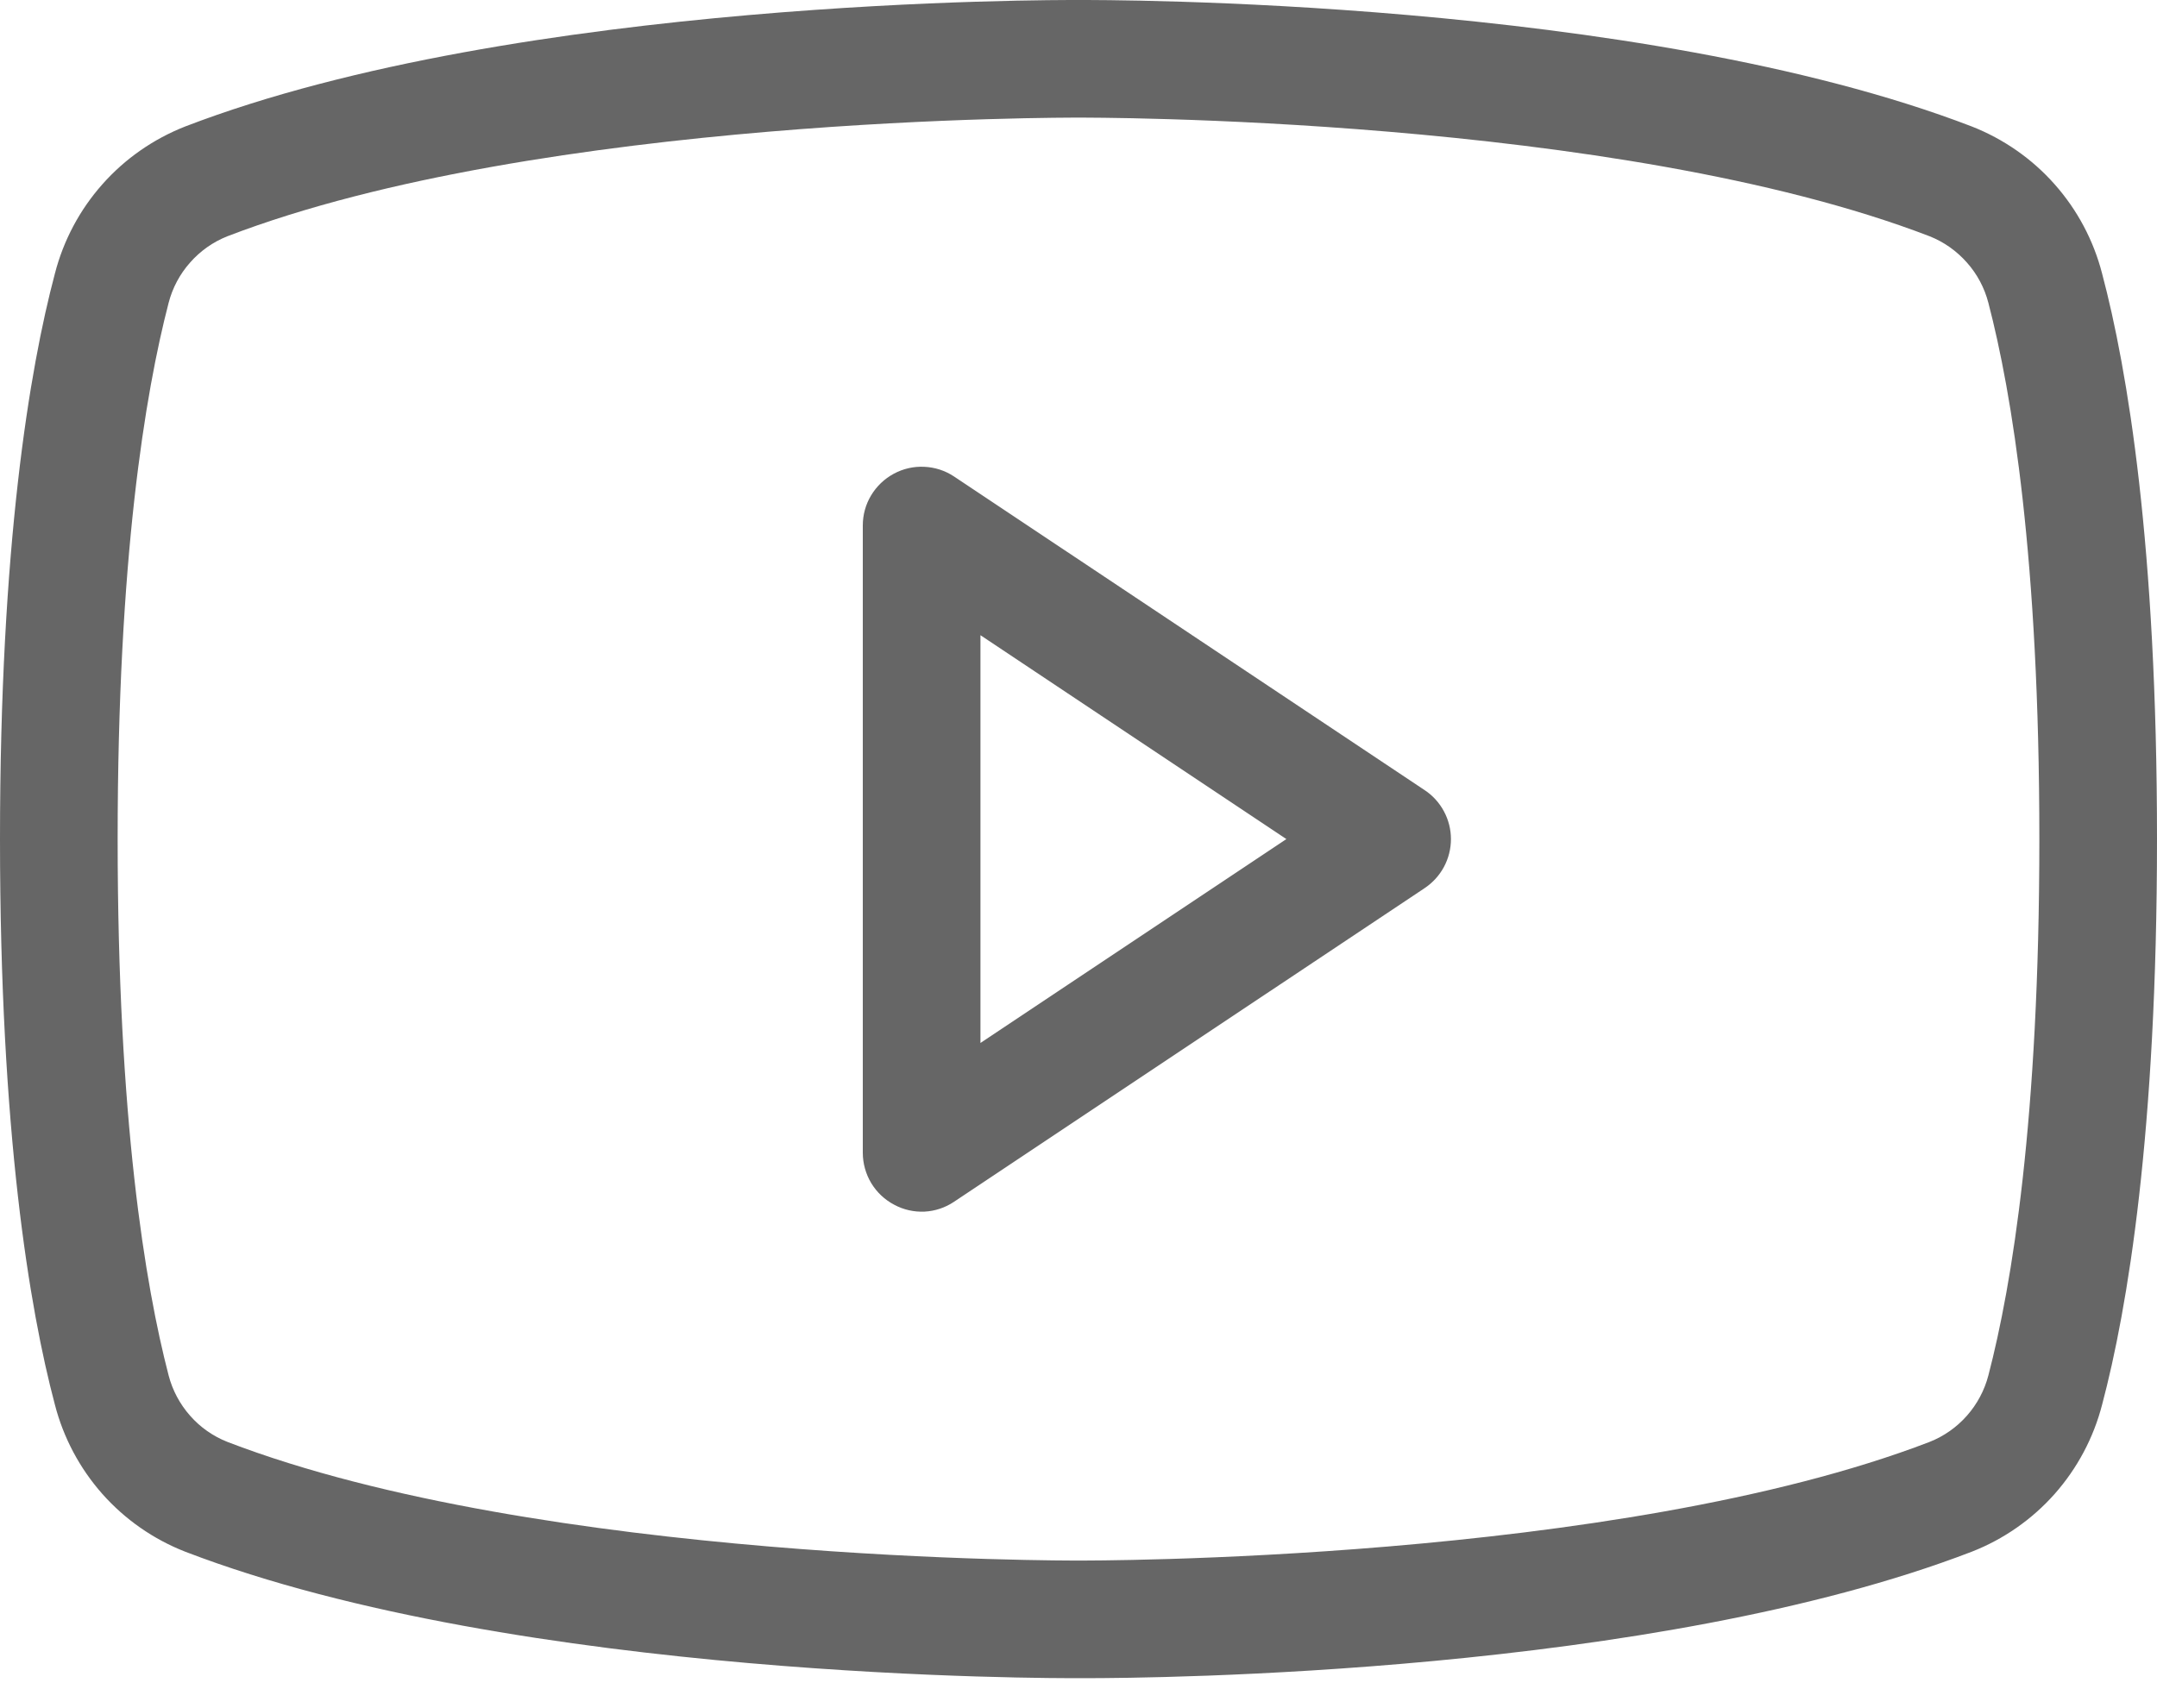
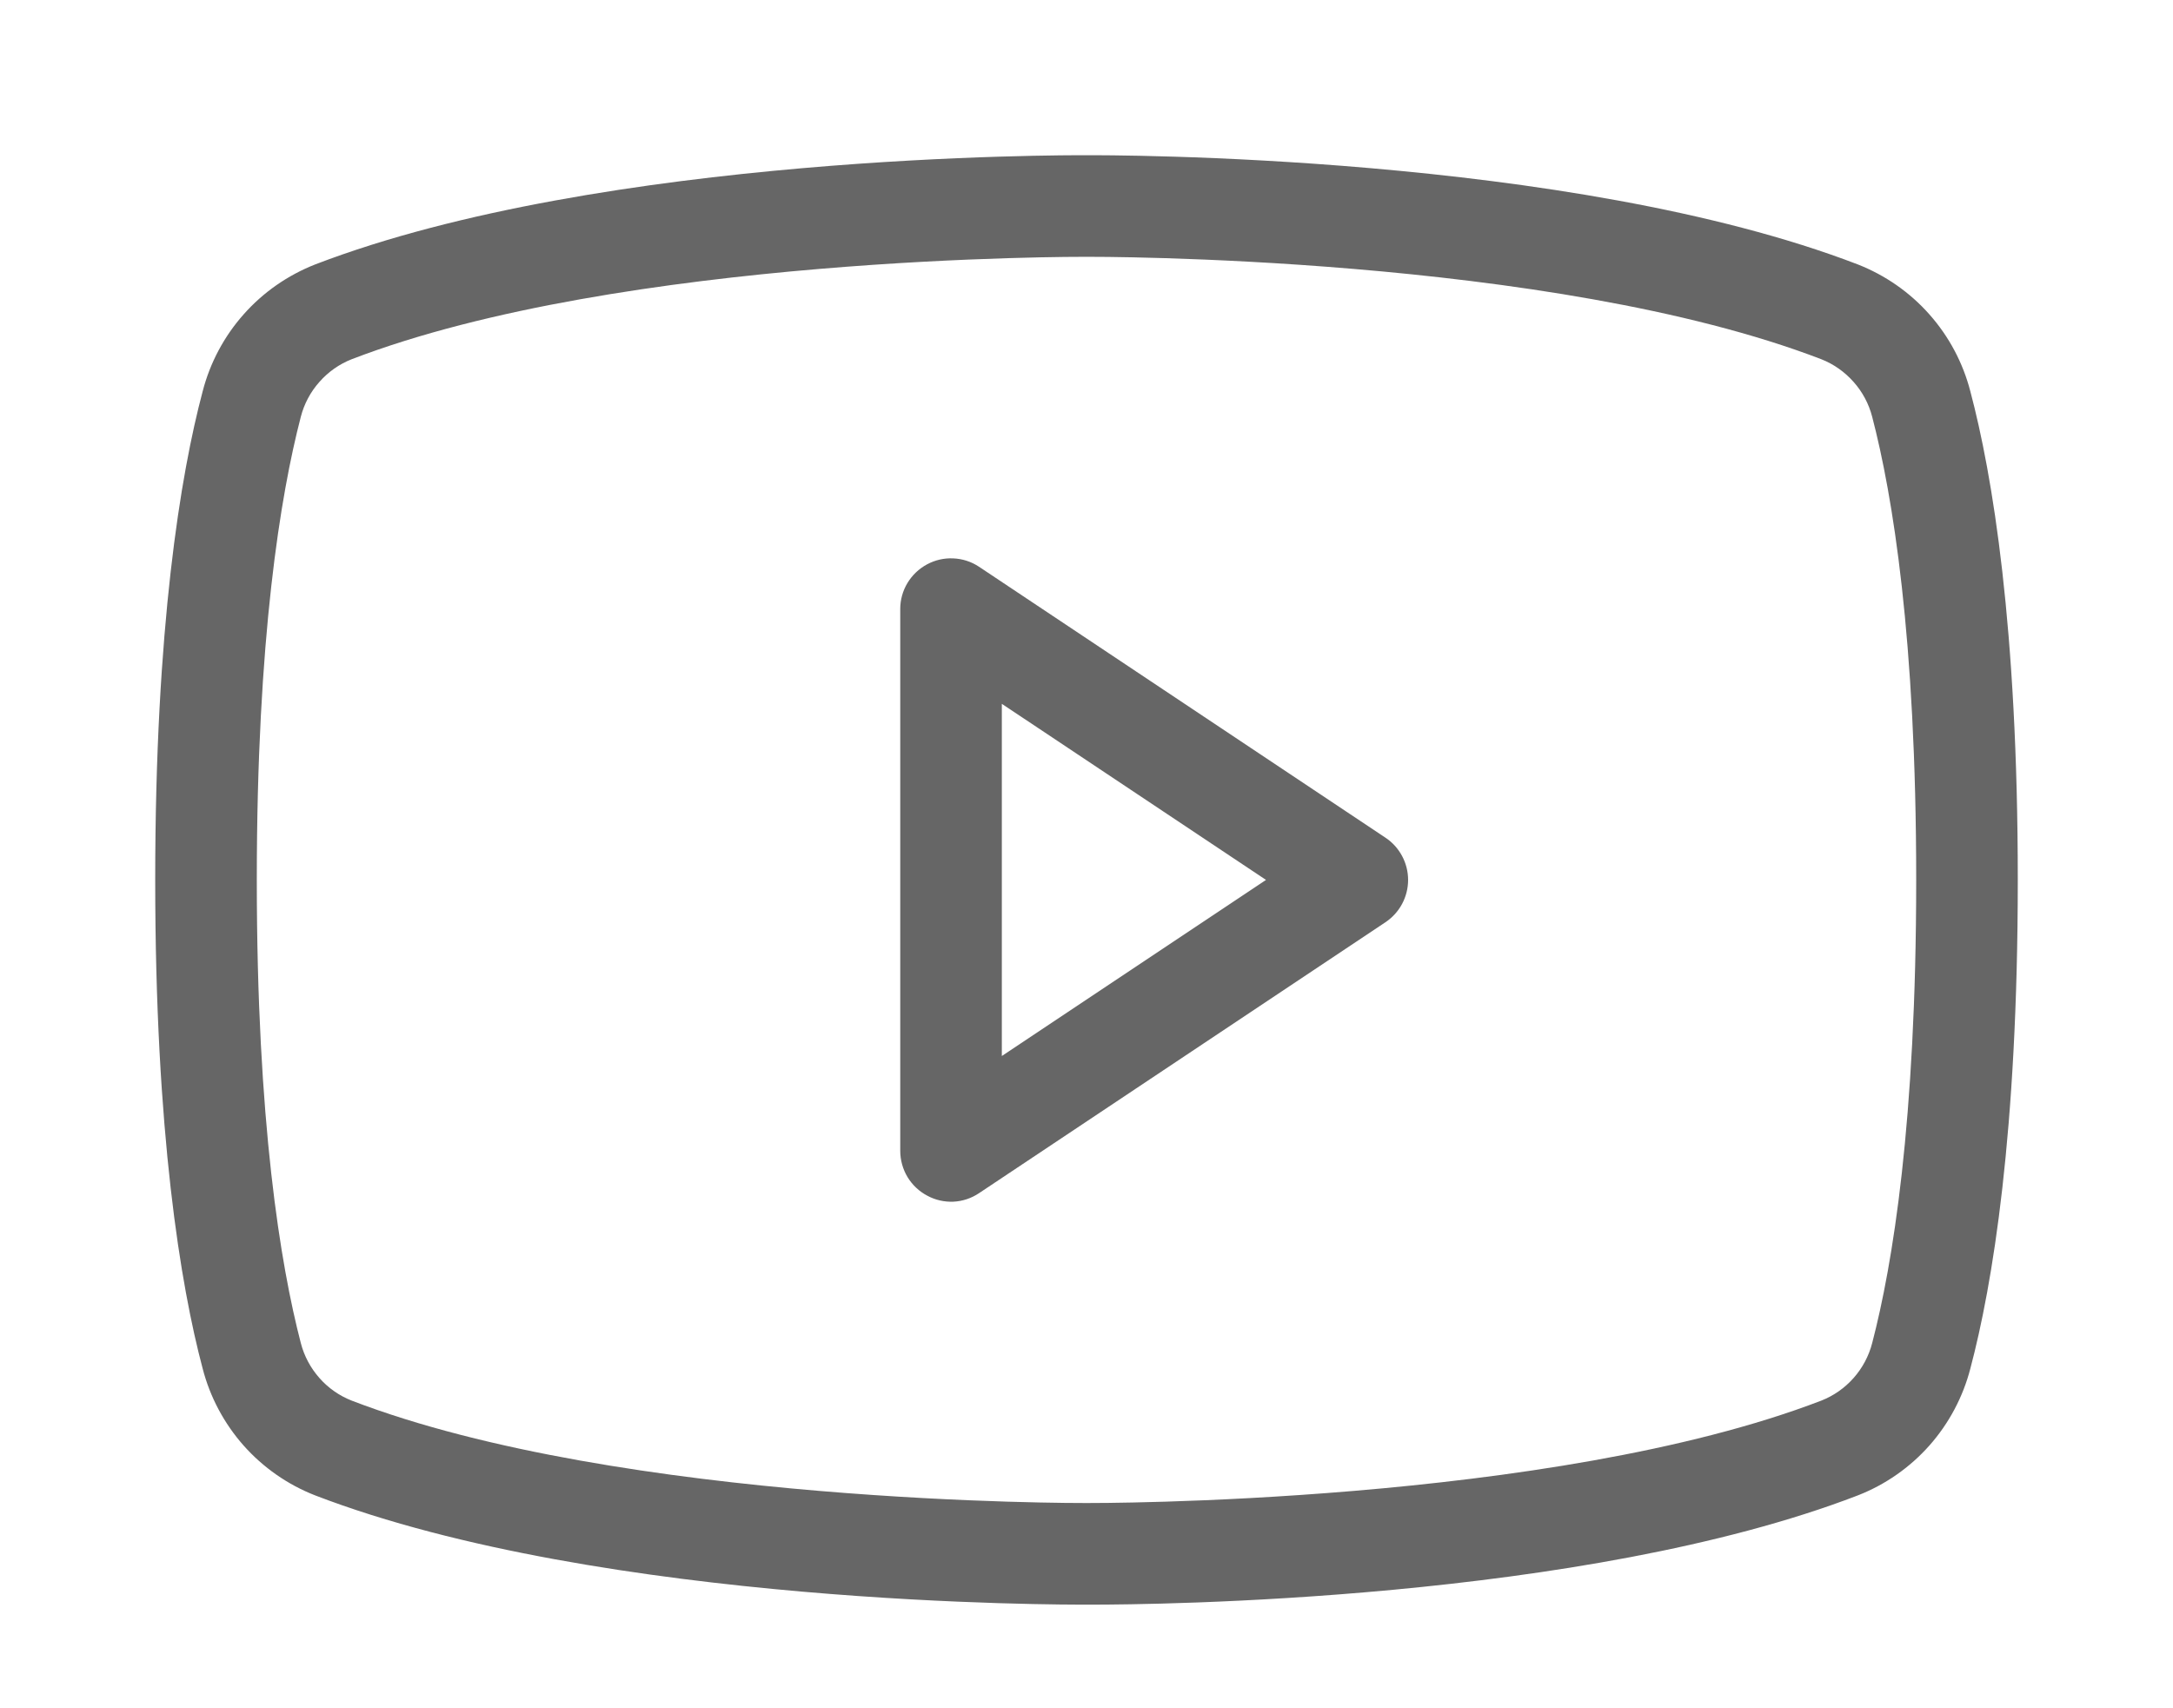
- <svg xmlns="http://www.w3.org/2000/svg" width="24" height="19" viewBox="0 0 24 19" fill="none">
-   <path d="M15.851 8.793L10.614 5.302C10.516 5.237 10.402 5.2 10.284 5.195C10.166 5.189 10.049 5.216 9.945 5.272C9.841 5.328 9.754 5.411 9.693 5.512C9.632 5.613 9.6 5.729 9.6 5.847V12.829C9.6 12.948 9.633 13.065 9.694 13.167C9.756 13.269 9.844 13.352 9.949 13.407C10.052 13.463 10.169 13.489 10.286 13.484C10.404 13.478 10.517 13.44 10.614 13.375L15.851 9.884C15.941 9.824 16.015 9.743 16.066 9.648C16.117 9.553 16.144 9.446 16.144 9.338C16.144 9.23 16.117 9.124 16.066 9.029C16.015 8.934 15.941 8.852 15.851 8.793ZM10.909 11.607V7.069L14.313 9.338L10.909 11.607ZM23.389 3.044C23.294 2.675 23.113 2.335 22.861 2.051C22.609 1.766 22.292 1.546 21.938 1.407C18.218 -0.022 12.251 1.91553e-05 12 1.91553e-05C11.749 1.91553e-05 5.782 -0.022 2.062 1.407C1.708 1.546 1.391 1.766 1.139 2.051C0.887 2.335 0.706 2.675 0.611 3.044C0.327 4.113 0 6.076 0 9.338C0 12.6 0.327 14.564 0.611 15.633C0.706 16.001 0.887 16.341 1.139 16.626C1.391 16.91 1.708 17.131 2.062 17.269C5.782 18.698 11.749 18.676 12 18.676H12.076C12.829 18.676 18.393 18.633 21.938 17.269C22.292 17.131 22.609 16.91 22.861 16.626C23.113 16.341 23.294 16.001 23.389 15.633C23.673 14.564 24 12.6 24 9.338C24 6.076 23.673 4.113 23.389 3.044ZM22.124 15.306C22.081 15.472 21.999 15.626 21.885 15.755C21.771 15.884 21.629 15.984 21.469 16.047C17.978 17.389 12.066 17.367 12 17.367C11.934 17.367 6.022 17.389 2.531 16.047C2.371 15.984 2.228 15.884 2.115 15.755C2.001 15.626 1.919 15.472 1.876 15.306C1.615 14.302 1.309 12.458 1.309 9.338C1.309 6.218 1.615 4.375 1.876 3.371C1.919 3.204 2.001 3.05 2.115 2.922C2.228 2.793 2.371 2.692 2.531 2.629C6.022 1.287 11.934 1.309 12 1.309C12.066 1.309 17.978 1.287 21.469 2.629C21.629 2.692 21.771 2.793 21.885 2.922C21.999 3.05 22.081 3.204 22.124 3.371C22.386 4.375 22.691 6.218 22.691 9.338C22.691 12.458 22.386 14.302 22.124 15.306Z" fill="#666666" />
+ <svg xmlns="http://www.w3.org/2000/svg" width="28" height="22" viewBox="0 0 28 22" fill="none">
+   <path d="M17.851 10.793L12.614 7.302C12.516 7.237 12.402 7.2 12.284 7.195C12.166 7.189 12.049 7.216 11.945 7.272C11.841 7.328 11.754 7.411 11.693 7.512C11.632 7.613 11.6 7.729 11.6 7.847V14.829C11.6 14.948 11.633 15.065 11.694 15.167C11.756 15.269 11.844 15.352 11.949 15.407C12.052 15.463 12.169 15.489 12.286 15.484C12.404 15.478 12.517 15.44 12.614 15.375L17.851 11.884C17.941 11.824 18.015 11.743 18.066 11.648C18.117 11.553 18.144 11.446 18.144 11.338C18.144 11.23 18.117 11.124 18.066 11.029C18.015 10.934 17.941 10.852 17.851 10.793ZM12.909 13.607V9.069L16.313 11.338L12.909 13.607ZM25.389 5.044C25.294 4.675 25.113 4.335 24.861 4.051C24.609 3.766 24.292 3.546 23.938 3.407C20.218 1.978 14.251 2 14 2C13.749 2 7.782 1.978 4.062 3.407C3.708 3.546 3.391 3.766 3.139 4.051C2.887 4.335 2.706 4.675 2.611 5.044C2.327 6.113 2 8.076 2 11.338C2 14.6 2.327 16.564 2.611 17.633C2.706 18.001 2.887 18.341 3.139 18.626C3.391 18.91 3.708 19.131 4.062 19.269C7.782 20.698 13.749 20.676 14 20.676H14.076C14.829 20.676 20.393 20.633 23.938 19.269C24.292 19.131 24.609 18.91 24.861 18.626C25.113 18.341 25.294 18.001 25.389 17.633C25.673 16.564 26 14.6 26 11.338C26 8.076 25.673 6.113 25.389 5.044ZM24.124 17.305C24.081 17.472 23.999 17.626 23.885 17.755C23.771 17.884 23.629 17.984 23.469 18.047C19.978 19.389 14.066 19.367 14 19.367C13.934 19.367 8.022 19.389 4.531 18.047C4.371 17.984 4.228 17.884 4.115 17.755C4.001 17.626 3.919 17.472 3.876 17.305C3.615 16.302 3.309 14.458 3.309 11.338C3.309 8.218 3.615 6.375 3.876 5.371C3.919 5.204 4.001 5.05 4.115 4.922C4.228 4.793 4.371 4.692 4.531 4.629C8.022 3.287 13.934 3.309 14 3.309C14.066 3.309 19.978 3.287 23.469 4.629C23.629 4.692 23.771 4.793 23.885 4.922C23.999 5.05 24.081 5.204 24.124 5.371C24.386 6.375 24.691 8.218 24.691 11.338C24.691 14.458 24.386 16.302 24.124 17.305Z" fill="#666666" />
</svg>
